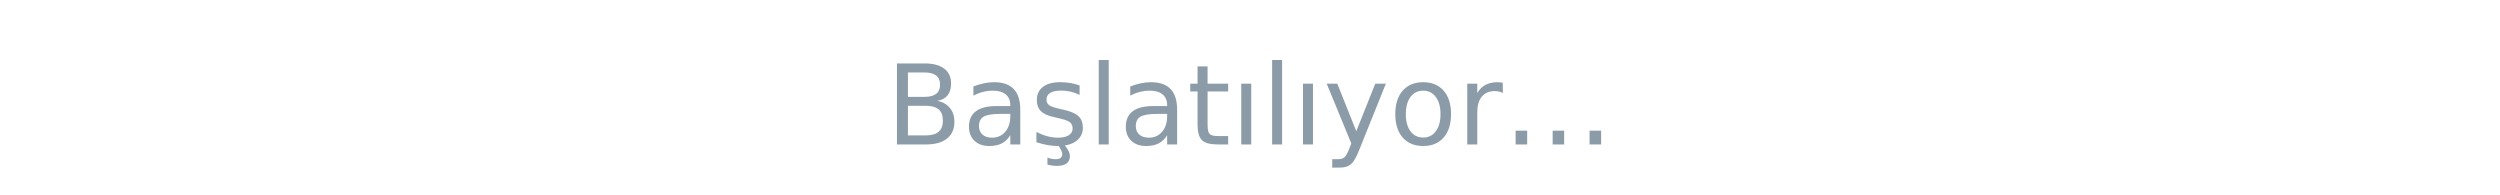
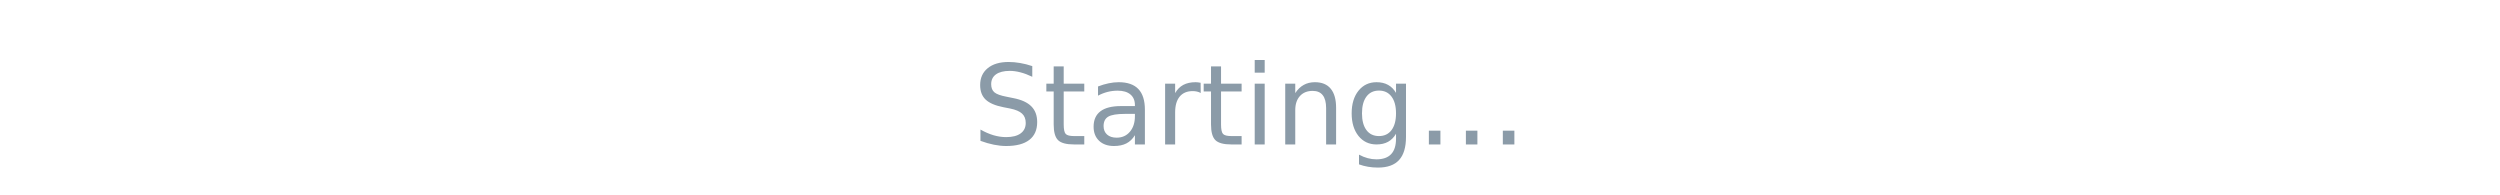
<svg xmlns="http://www.w3.org/2000/svg" width="900" height="70" viewBox="0 0 900 70">
-   <text x="450" y="52" text-anchor="middle" font-family="DejaVu Sans" font-size="40" fill="#8B9BA8">Başlatılıyor…</text>
+   <text x="450" y="52" text-anchor="middle" font-family="DejaVu Sans" font-size="40" fill="#8B9BA8">Starting…</text>
</svg>
